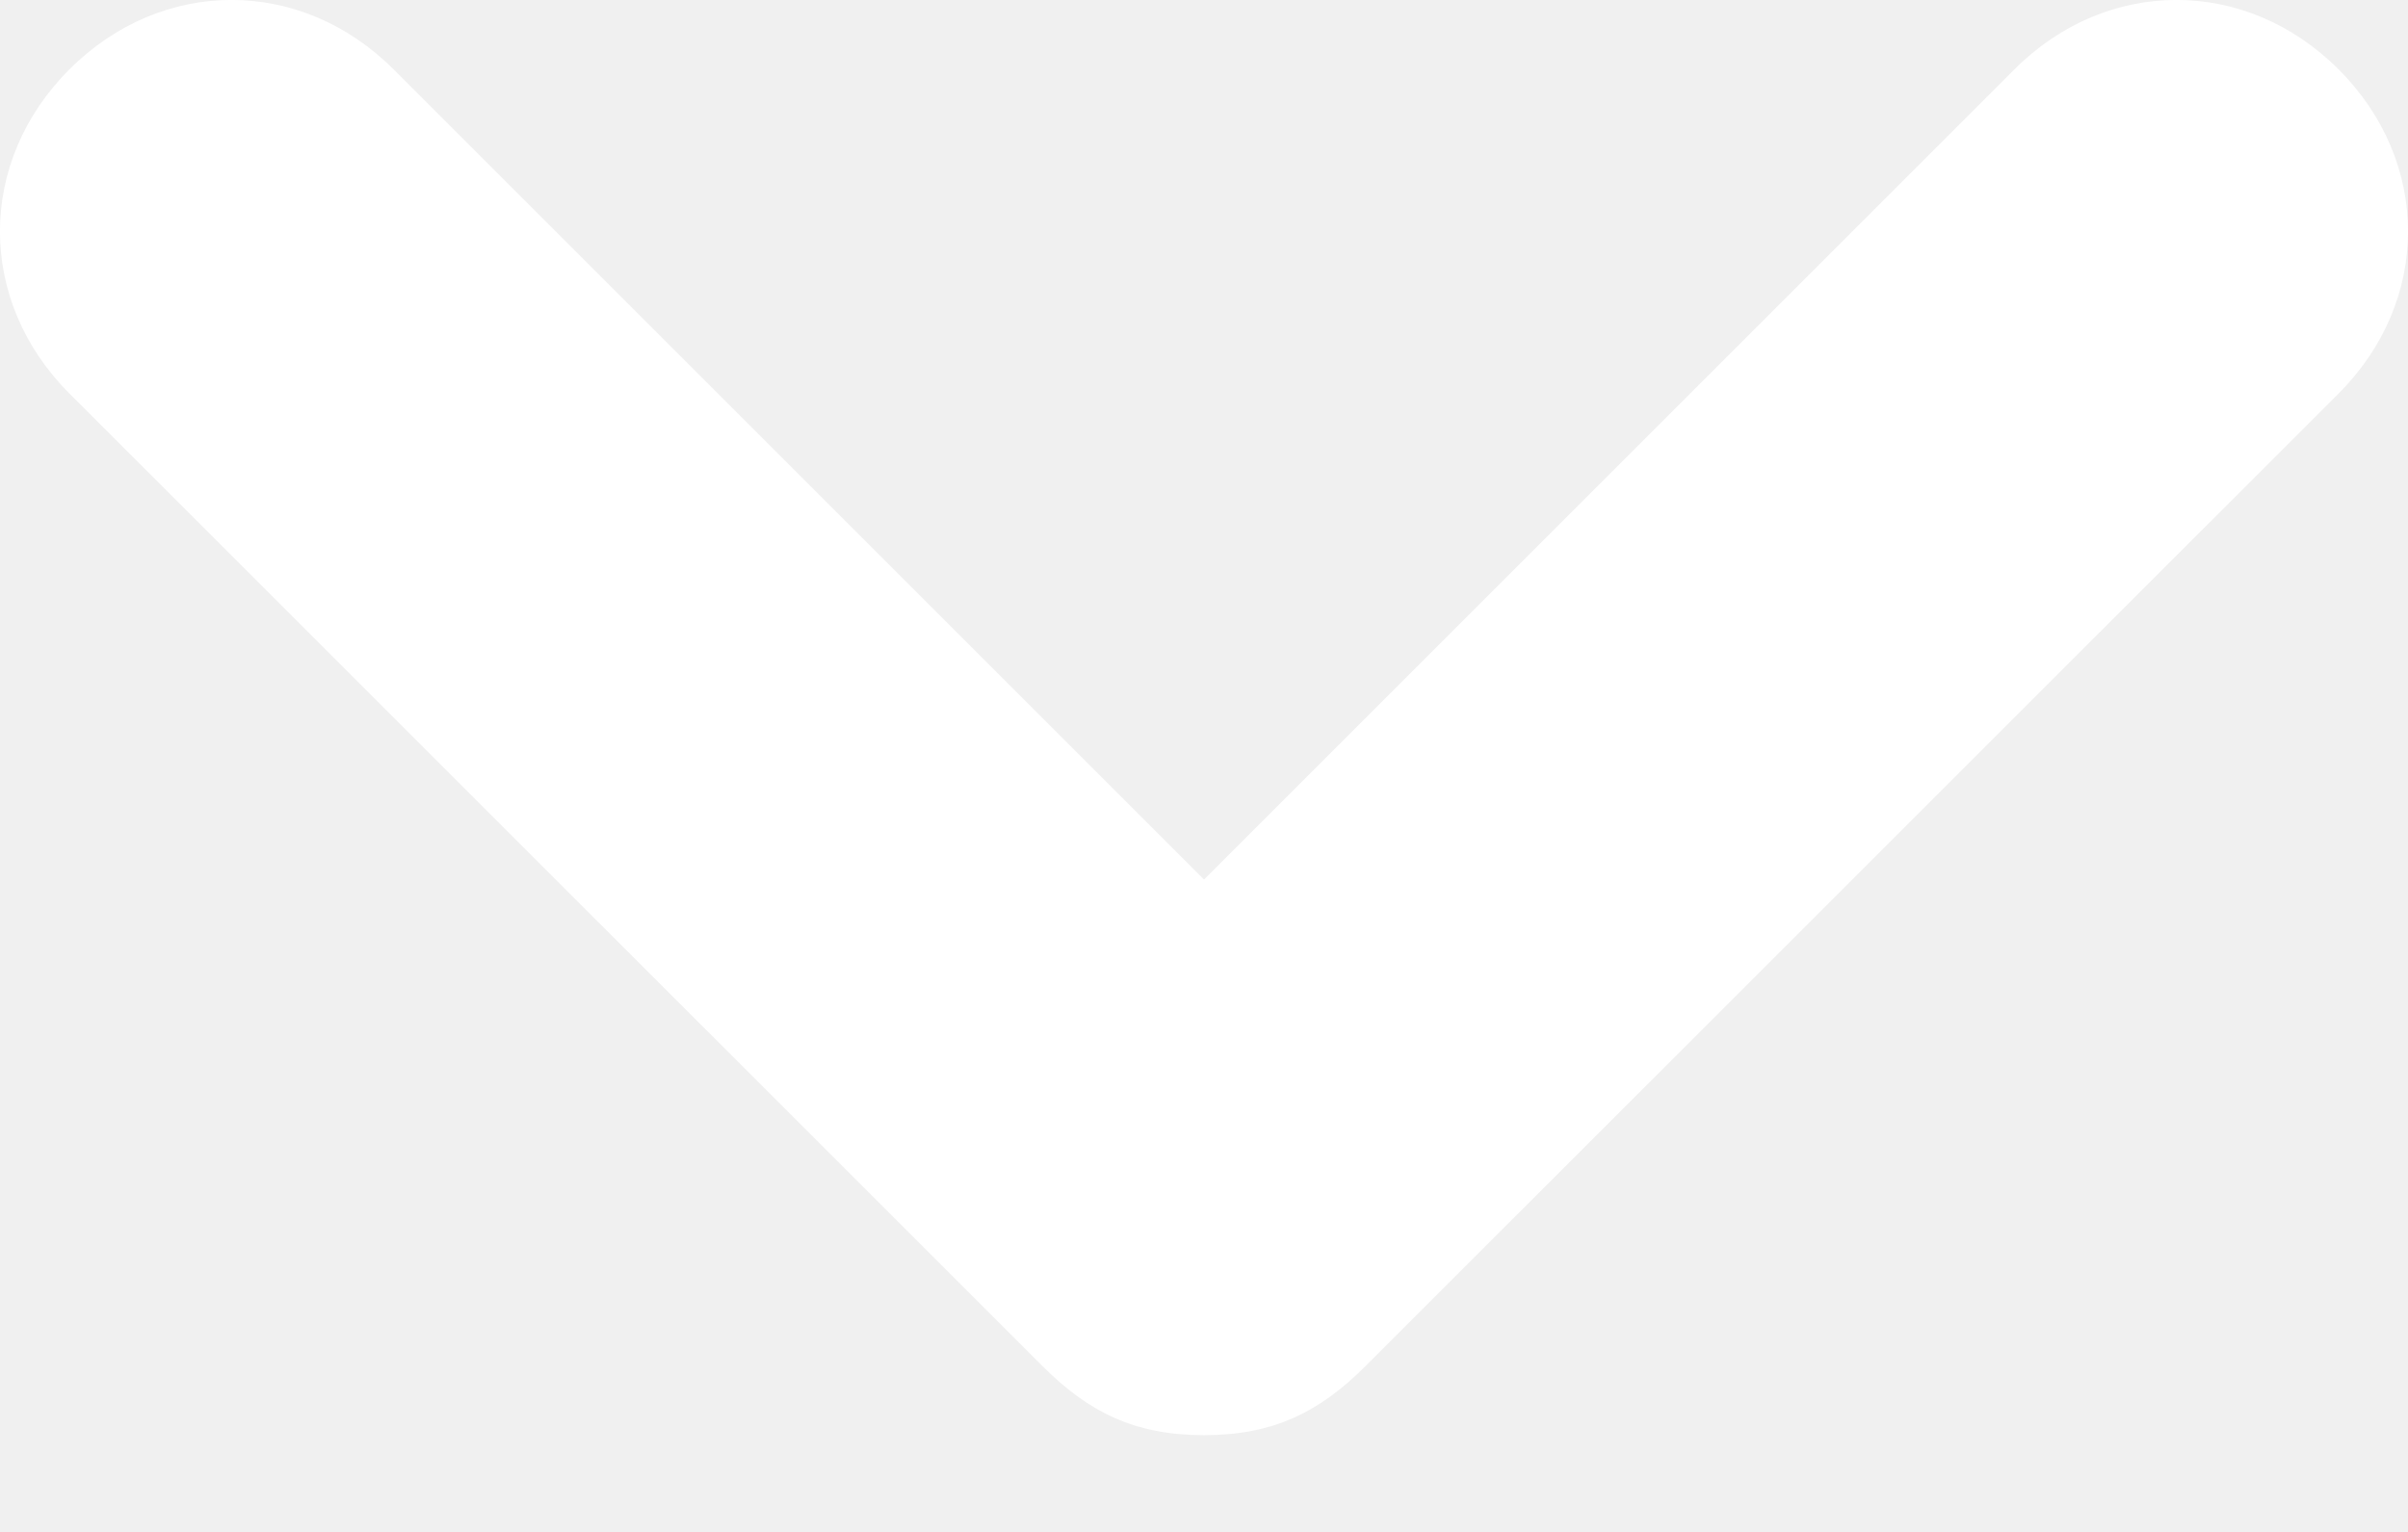
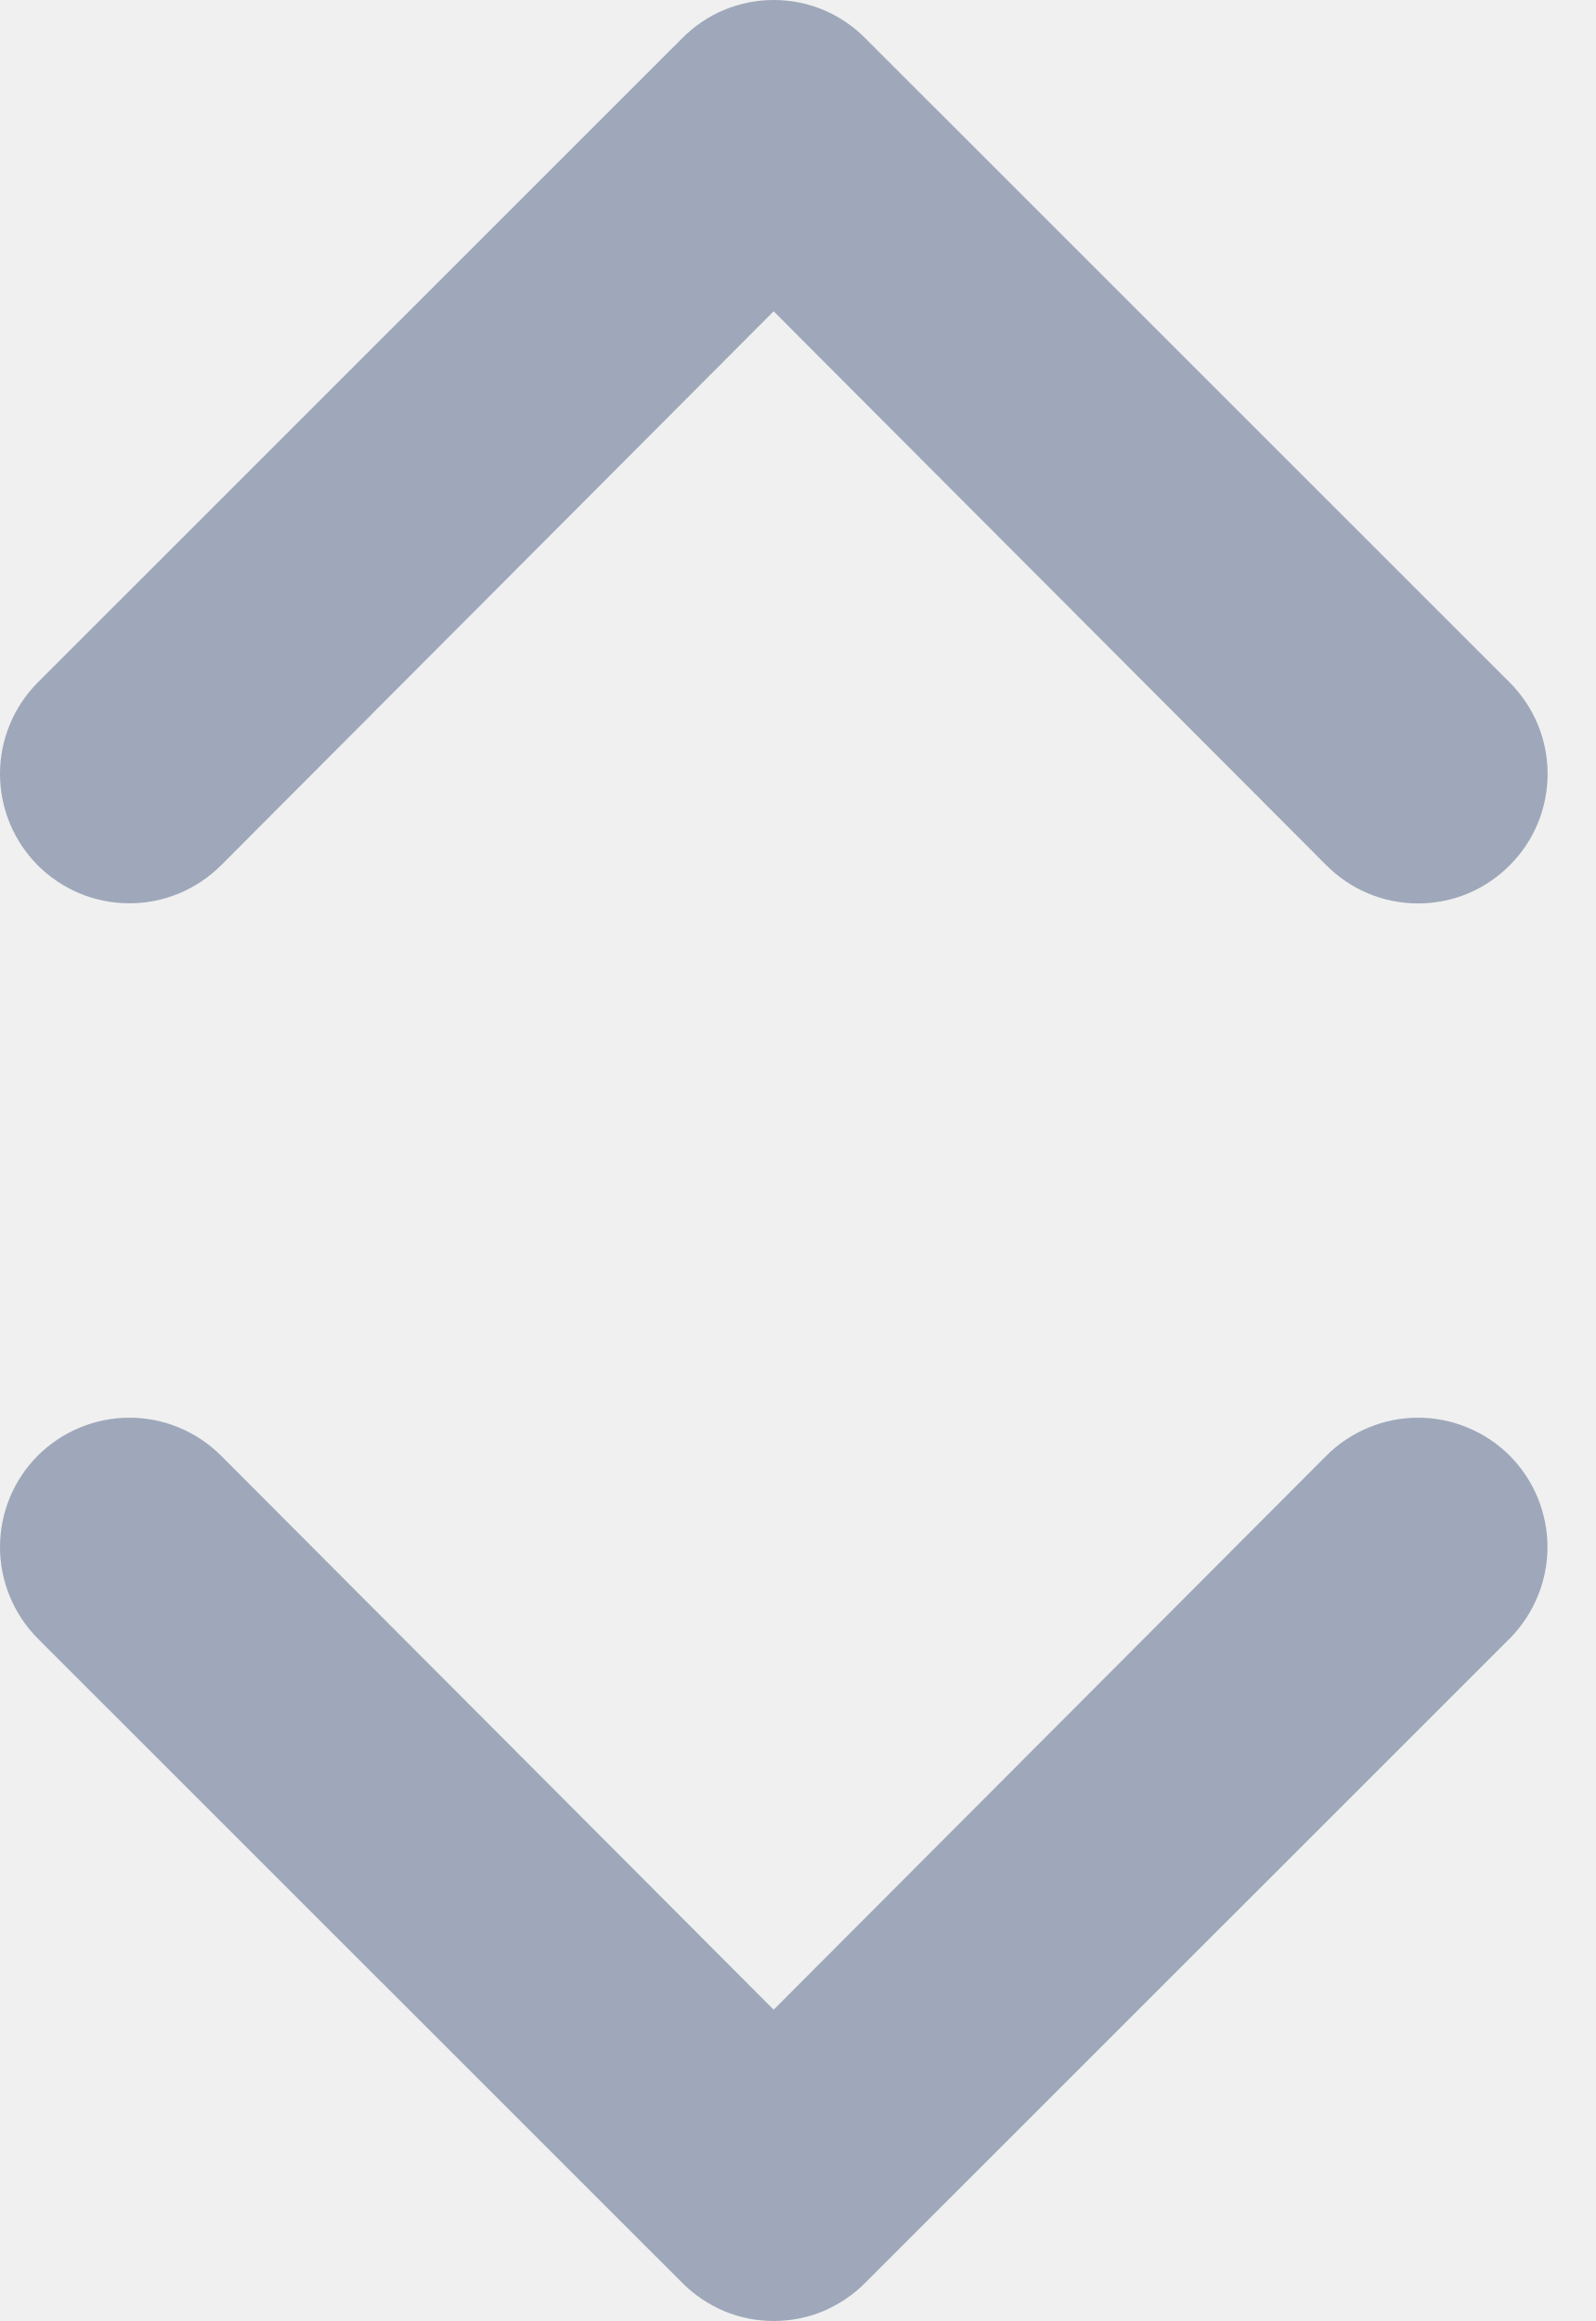
- <svg xmlns="http://www.w3.org/2000/svg" width="11" height="7" viewBox="0 0 11 7" fill="none">
-   <path d="M10.683 0.317C10.26 -0.106 9.625 -0.106 9.202 0.317L5.5 4.019L1.798 0.317C1.375 -0.106 0.74 -0.106 0.317 0.317C-0.106 0.74 -0.106 1.375 0.317 1.798L4.76 6.24C4.971 6.452 5.183 6.558 5.5 6.558C5.817 6.558 6.029 6.452 6.24 6.24L10.683 1.798C11.106 1.375 11.106 0.74 10.683 0.317Z" fill="white" />
+ <svg xmlns="http://www.w3.org/2000/svg" width="11" height="16" viewBox="0 0 11 16" fill="none">
+   <path d="M9.144 10.034L5.333 13.854L1.523 10.034C1.355 9.867 1.129 9.773 0.892 9.773C0.655 9.773 0.429 9.867 0.261 10.034C0.094 10.201 0 10.428 0 10.665C0 10.901 0.094 11.128 0.261 11.296L4.703 15.737C4.785 15.82 4.884 15.886 4.992 15.932C5.1 15.977 5.216 16 5.333 16C5.451 16 5.567 15.977 5.675 15.932C5.783 15.886 5.882 15.82 5.964 15.737L10.406 11.296C10.489 11.213 10.554 11.114 10.599 11.006C10.644 10.898 10.667 10.782 10.667 10.665C10.667 10.548 10.644 10.432 10.599 10.323C10.554 10.215 10.489 10.117 10.406 10.034C10.323 9.951 10.225 9.886 10.116 9.841C10.008 9.796 9.892 9.773 9.775 9.773C9.658 9.773 9.542 9.796 9.434 9.841C9.325 9.886 9.227 9.951 9.144 10.034V10.034ZM1.523 5.966L5.333 2.146L9.144 5.966C9.227 6.049 9.325 6.115 9.433 6.16C9.542 6.205 9.658 6.228 9.775 6.228C9.892 6.228 10.008 6.205 10.117 6.16C10.225 6.115 10.323 6.049 10.406 5.966C10.489 5.883 10.555 5.785 10.6 5.677C10.645 5.568 10.668 5.452 10.668 5.335C10.668 5.218 10.645 5.102 10.6 4.993C10.555 4.885 10.489 4.787 10.406 4.704L5.964 0.263C5.882 0.18 5.783 0.113 5.675 0.068C5.567 0.023 5.451 0 5.333 0C5.216 0 5.1 0.023 4.992 0.068C4.884 0.113 4.785 0.18 4.703 0.263L0.261 4.704C0.094 4.872 0 5.098 0 5.335C0 5.572 0.094 5.798 0.261 5.966C0.429 6.133 0.655 6.227 0.892 6.227C1.129 6.227 1.355 6.133 1.523 5.966Z" fill="#9EA8BA" />
</svg>
